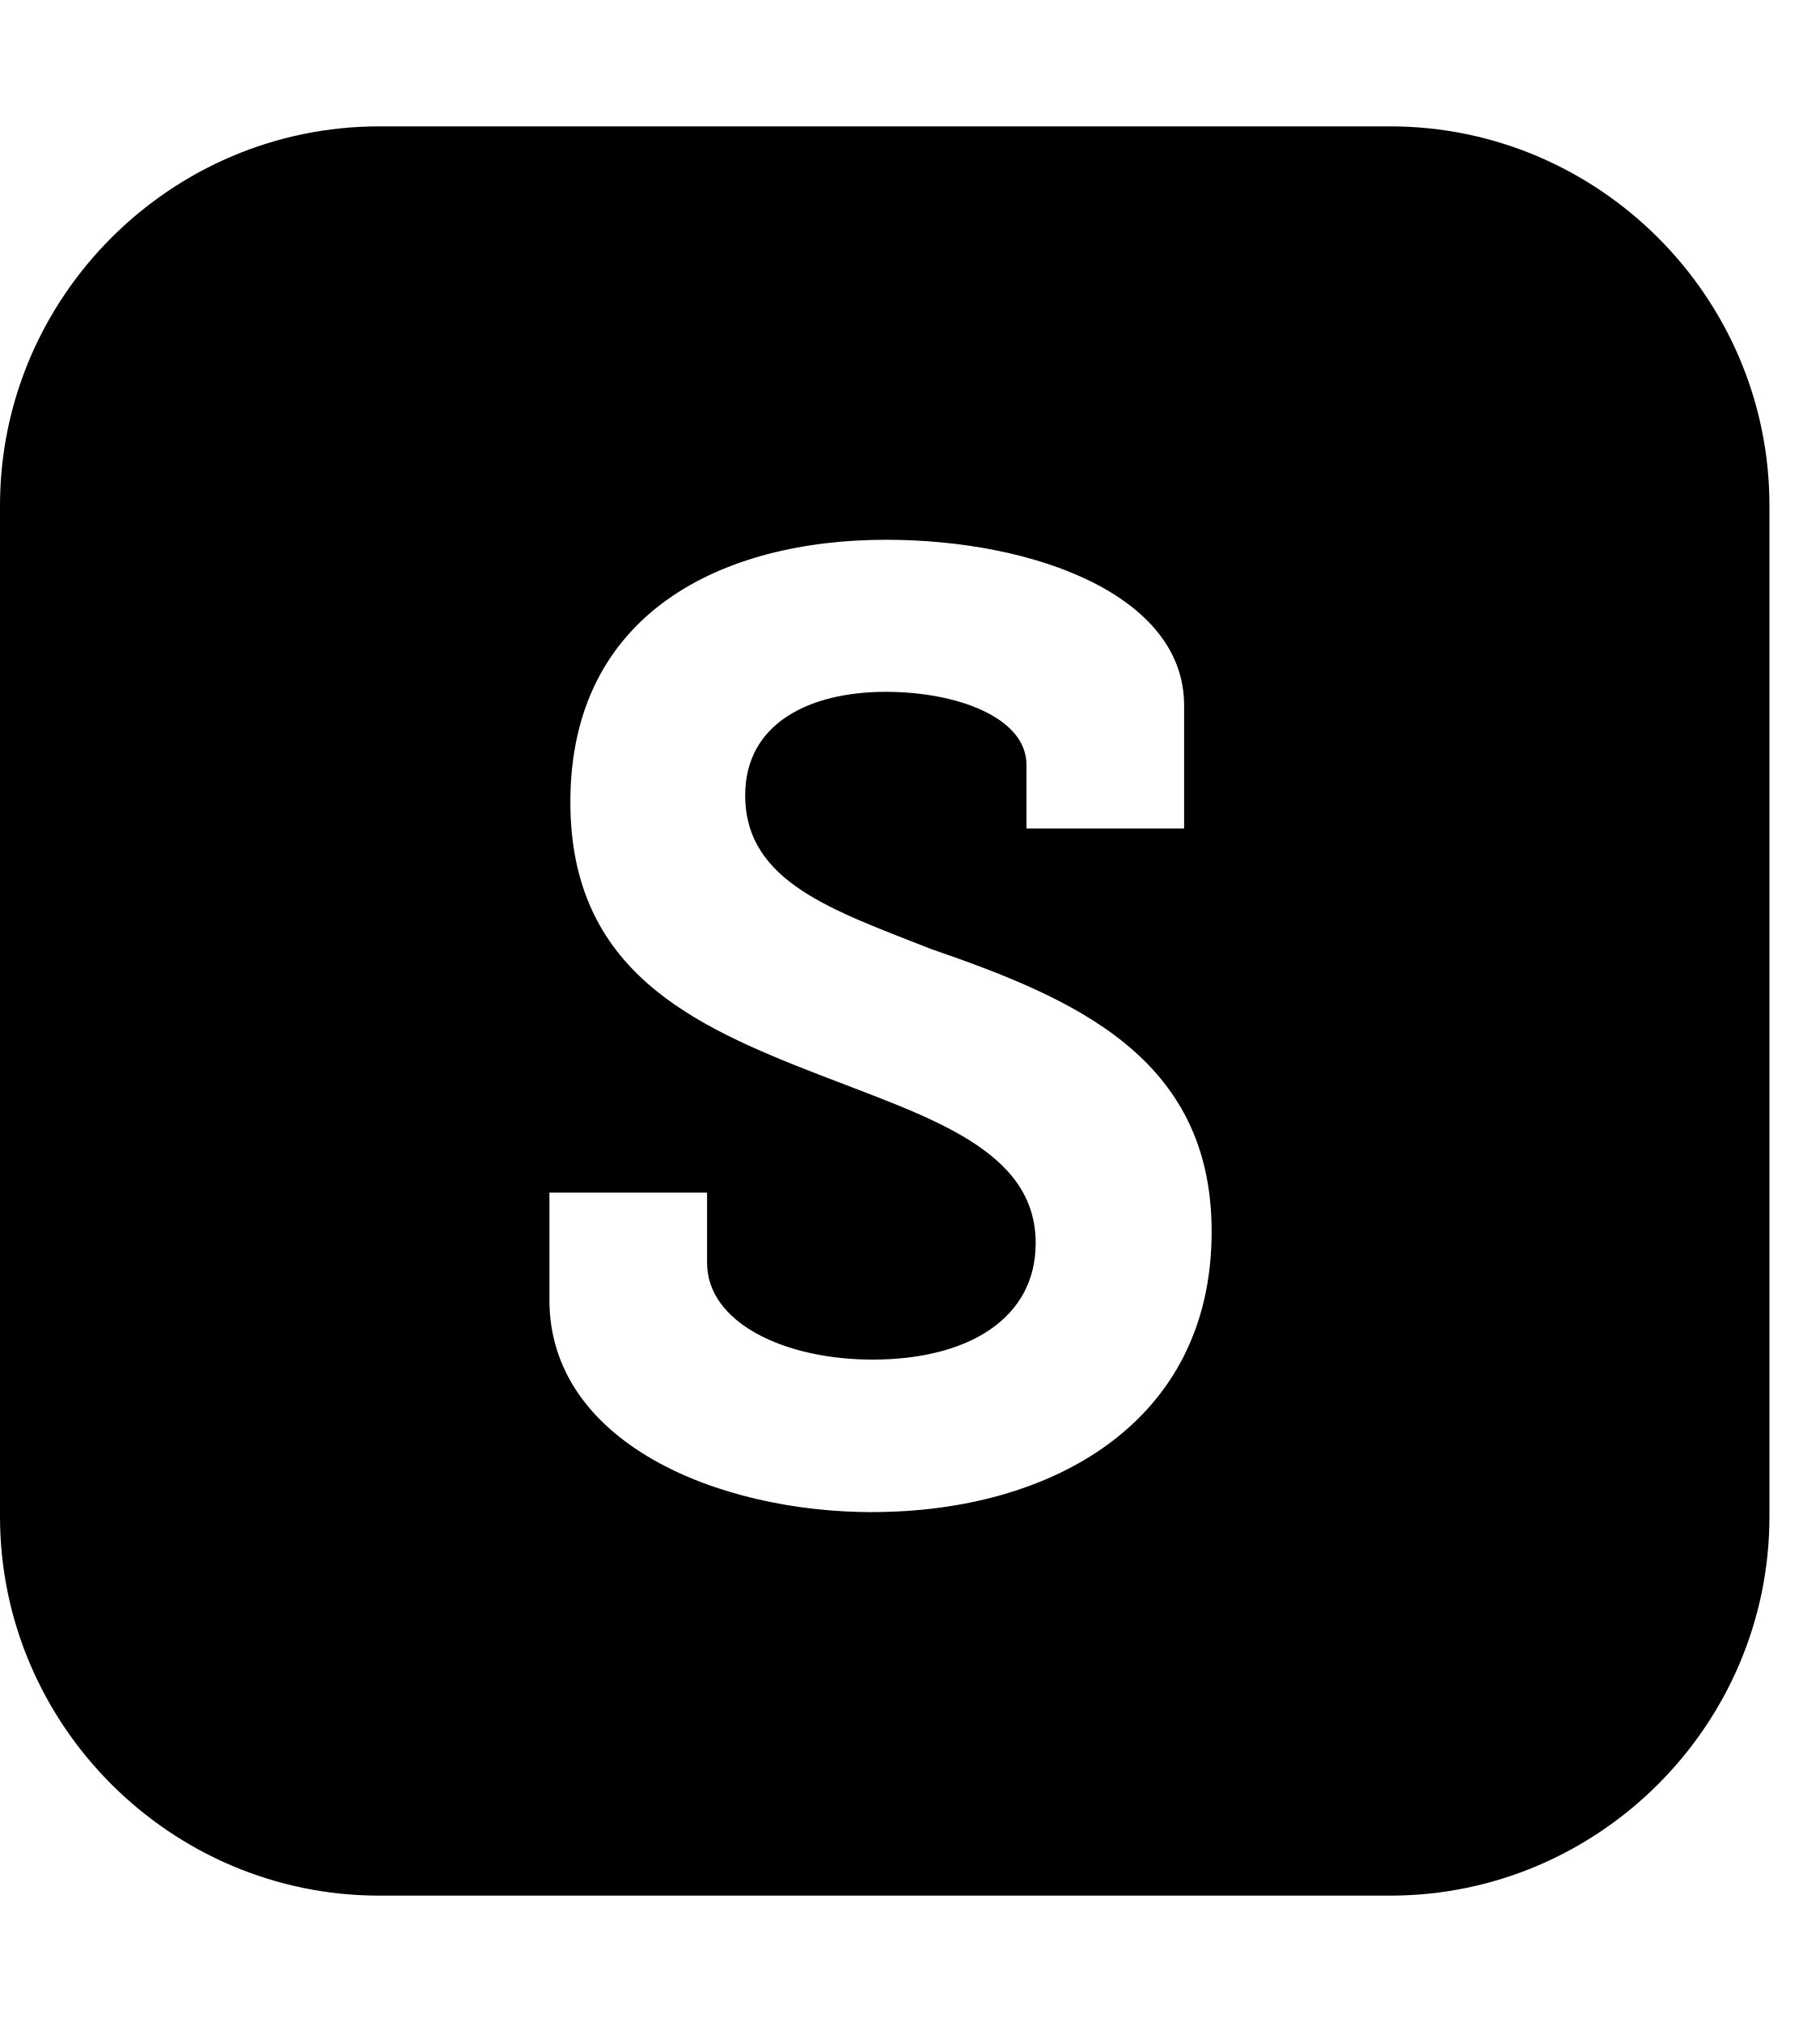
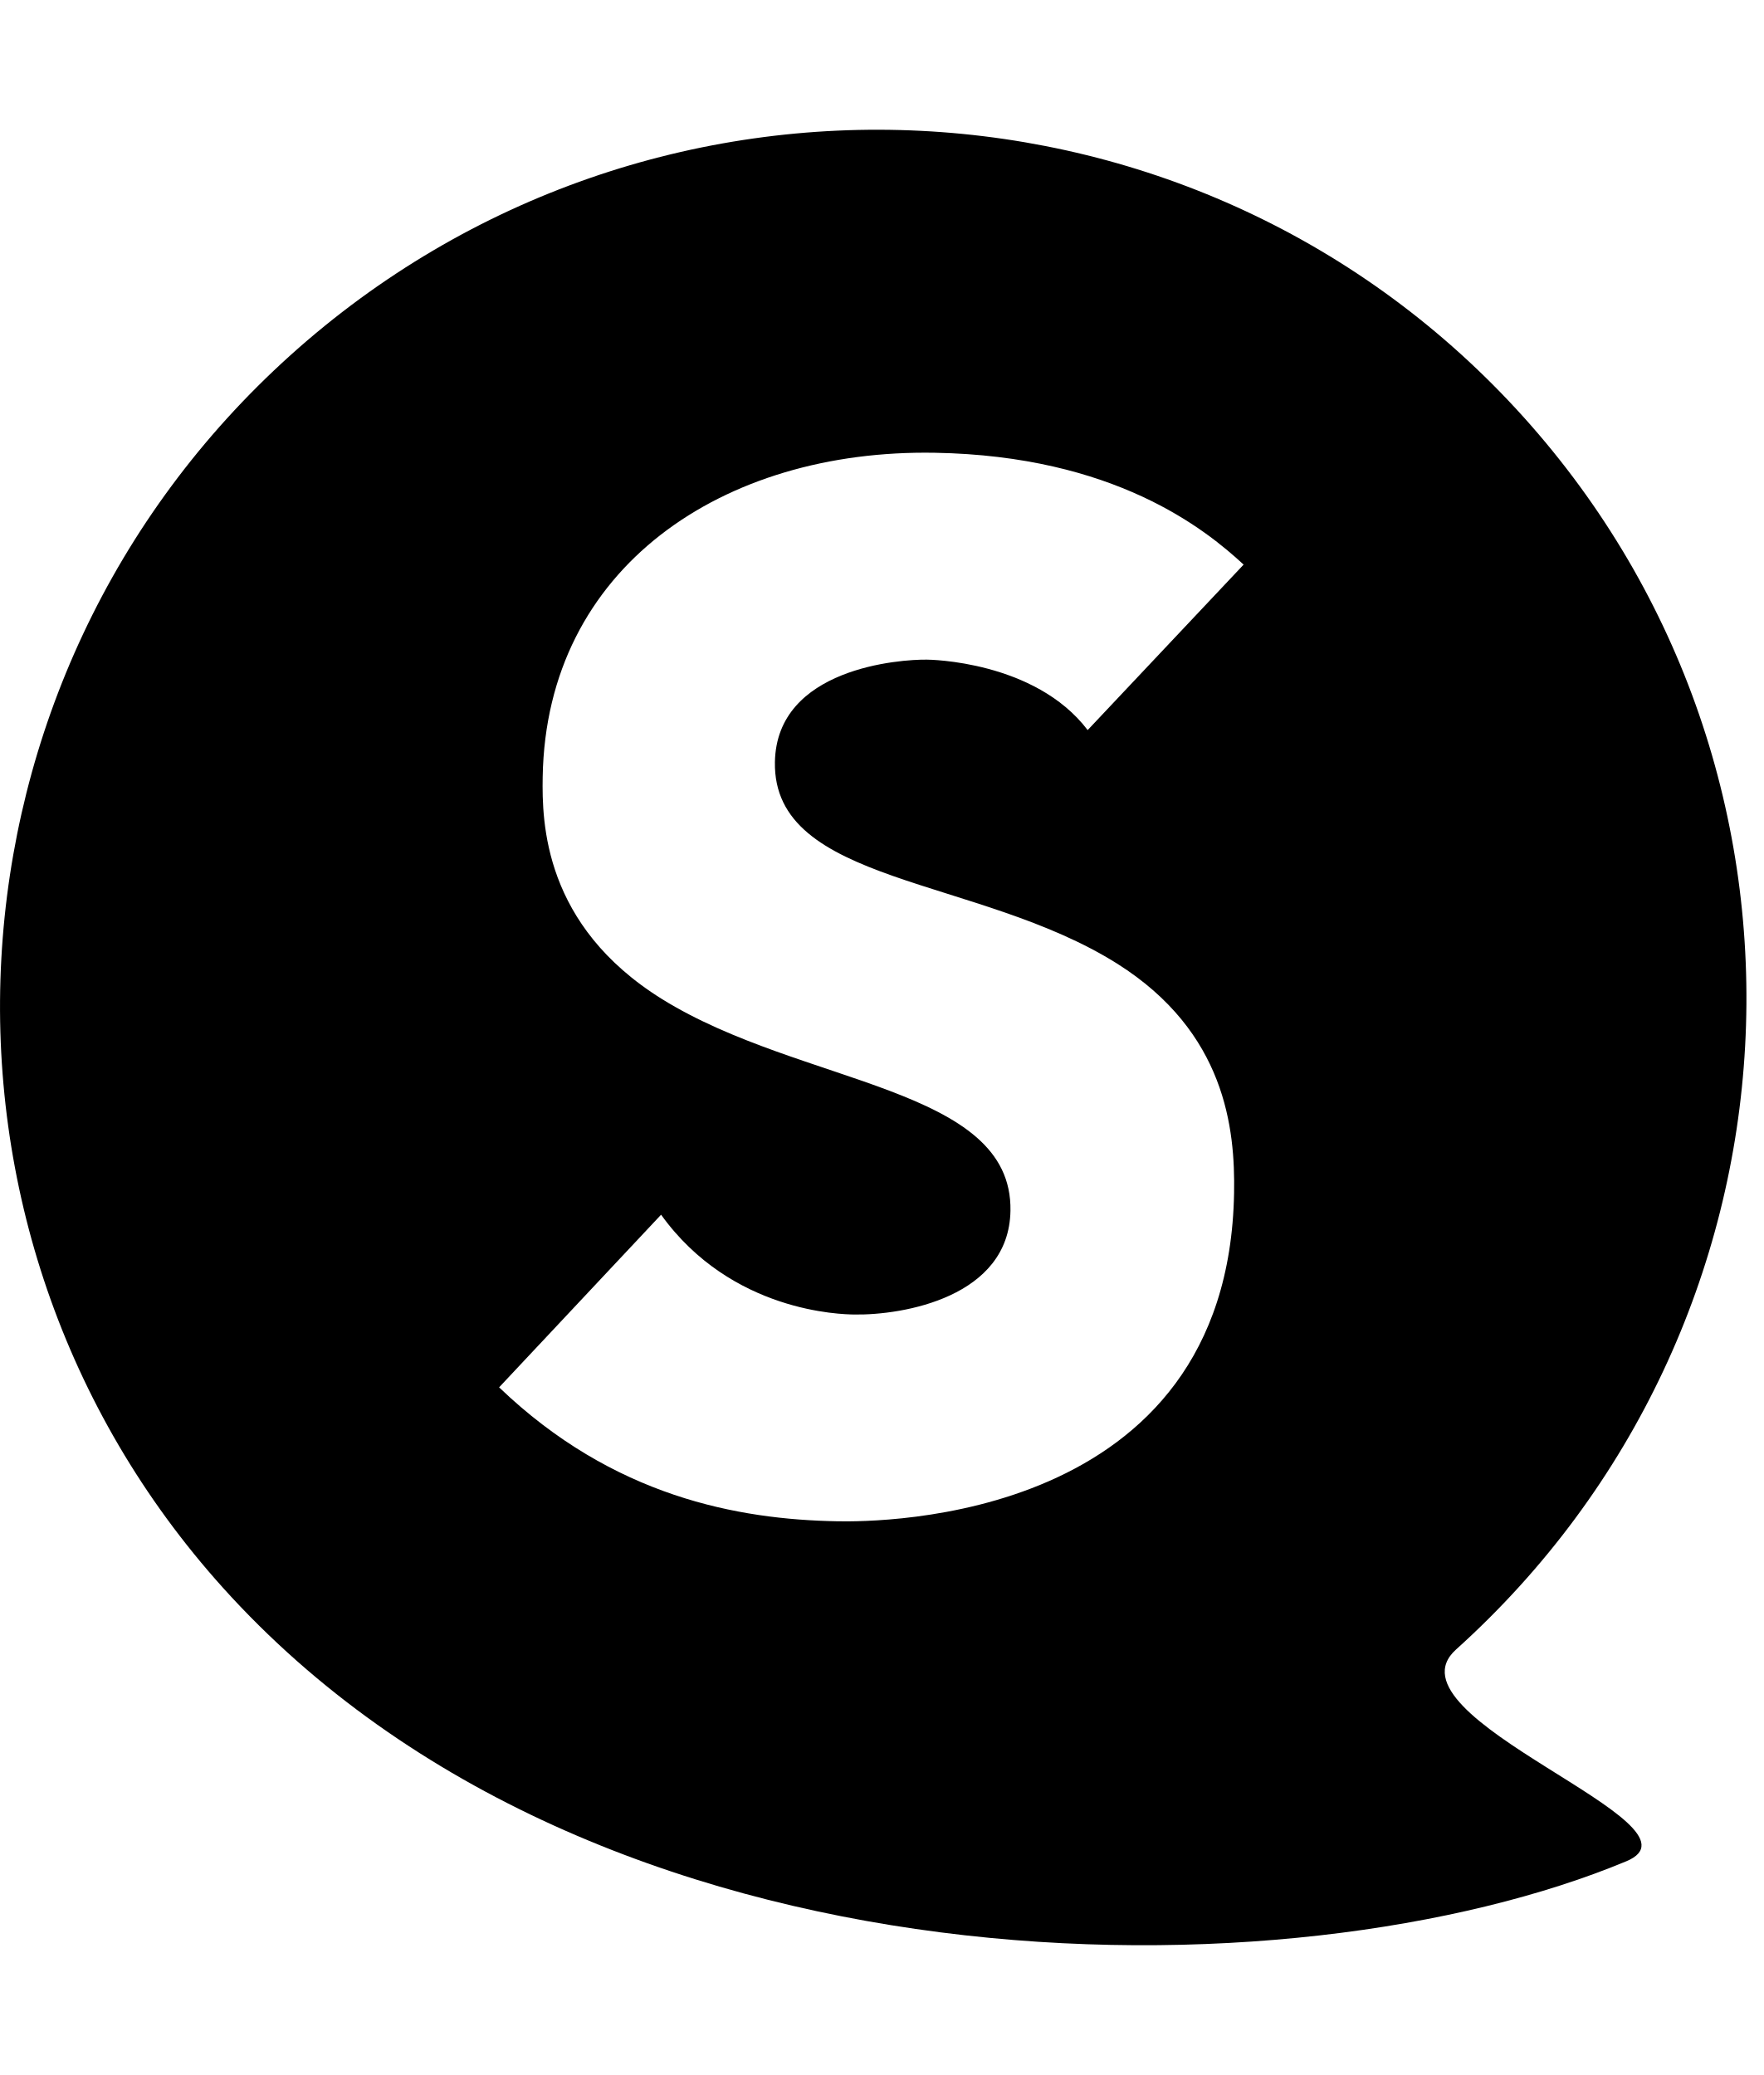
- <svg xmlns="http://www.w3.org/2000/svg" version="1.1" width="18" height="20" viewBox="0 0 18 20">
-   <path d="M13.75 1.25h-10c-2.063 0-3.75 1.688-3.75 3.75v10c0 2.063 1.688 3.75 3.75 3.75h10c2.063 0 3.75-1.688 3.75-3.75v-10c0-2.063-1.688-3.75-3.75-3.75zM8.633 14.957c-1.547 0-3.199-0.695-3.199-2.098v-1.063h1.559v0.695c0 0.59 0.762 0.957 1.637 0.957 0.945 0 1.613-0.406 1.613-1.152 0-0.93-1.063-1.246-2.137-1.664-1.246-0.484-2.465-1.023-2.465-2.699 0-1.875 1.508-2.594 3.121-2.594 1.469 0 2.949 0.551 2.949 1.637v1.219h-1.559v-0.629c0-0.473-0.695-0.723-1.391-0.723-0.762 0-1.391 0.316-1.391 1.023 0 0.863 0.879 1.141 1.836 1.52 1.402 0.484 2.777 1.063 2.777 2.793 0.004 1.898-1.594 2.777-3.352 2.777z" />
+ <svg xmlns="http://www.w3.org/2000/svg" version="1.1" width="17" height="20" viewBox="0 0 17 20">
+   <path d="M2.149 15.304c-3.102-3.445-2.811-8.764 0.65-11.88s8.781-2.85 11.883 0.595 2.811 8.764-0.65 11.88c-0.732 0.659 2.501 1.683 1.641 2.041-3.205 1.336-9.918 1.369-13.525-2.637zM10.481 7.038l1.504-1.596c-0.375-0.347-1.251-1.048-2.975-1.078-2.044-0.036-3.745 1.105-3.78 3.123-0.008 0.443 0.011 1.434 1.149 2.142 1.346 0.837 3.38 0.84 3.359 2.041-0.014 0.831-1.032 1.008-1.507 1-0.116-0.002-1.181-0.018-1.86-0.962l-1.561 1.664c1.1 1.055 2.304 1.274 3.261 1.291 0.4 0.007 3.766 0.013 3.822-3.164 0.011-0.618-0.081-1.552-1.127-2.211-1.342-0.845-3.319-0.76-3.298-1.943 0.016-0.908 1.209-0.991 1.466-0.987 0.017 0 1.040 0.010 1.548 0.679z" />
</svg>
